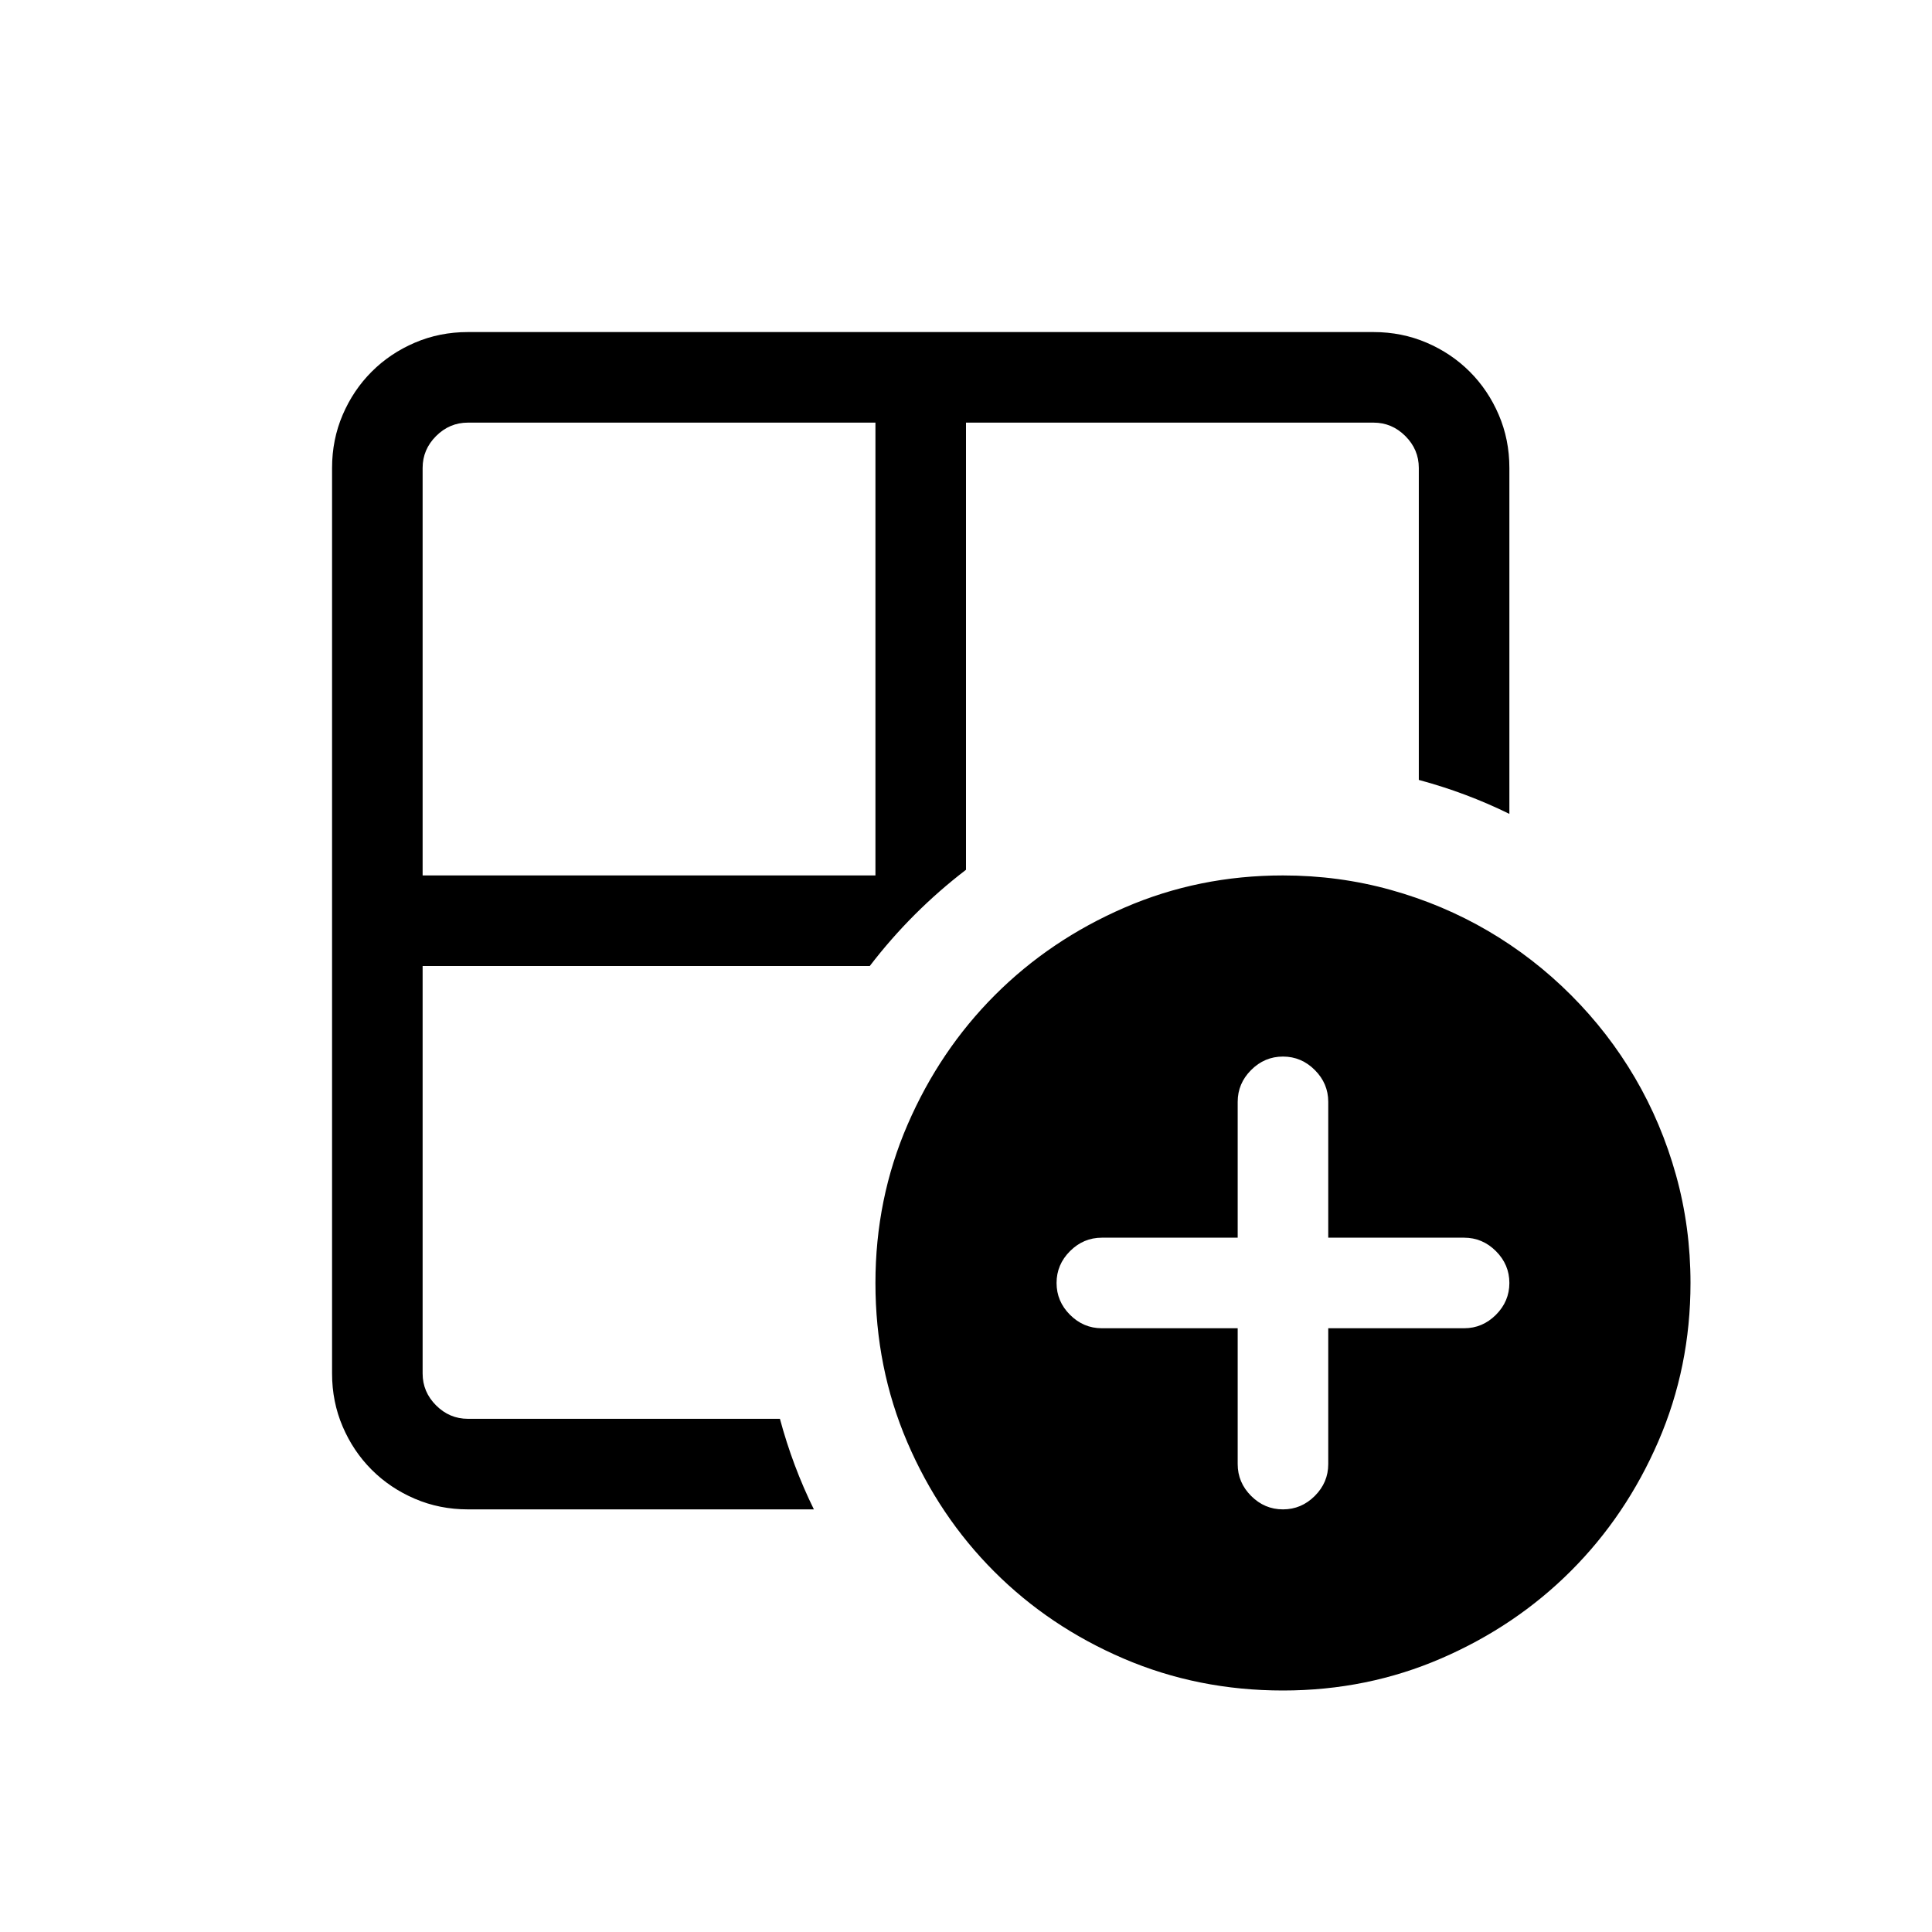
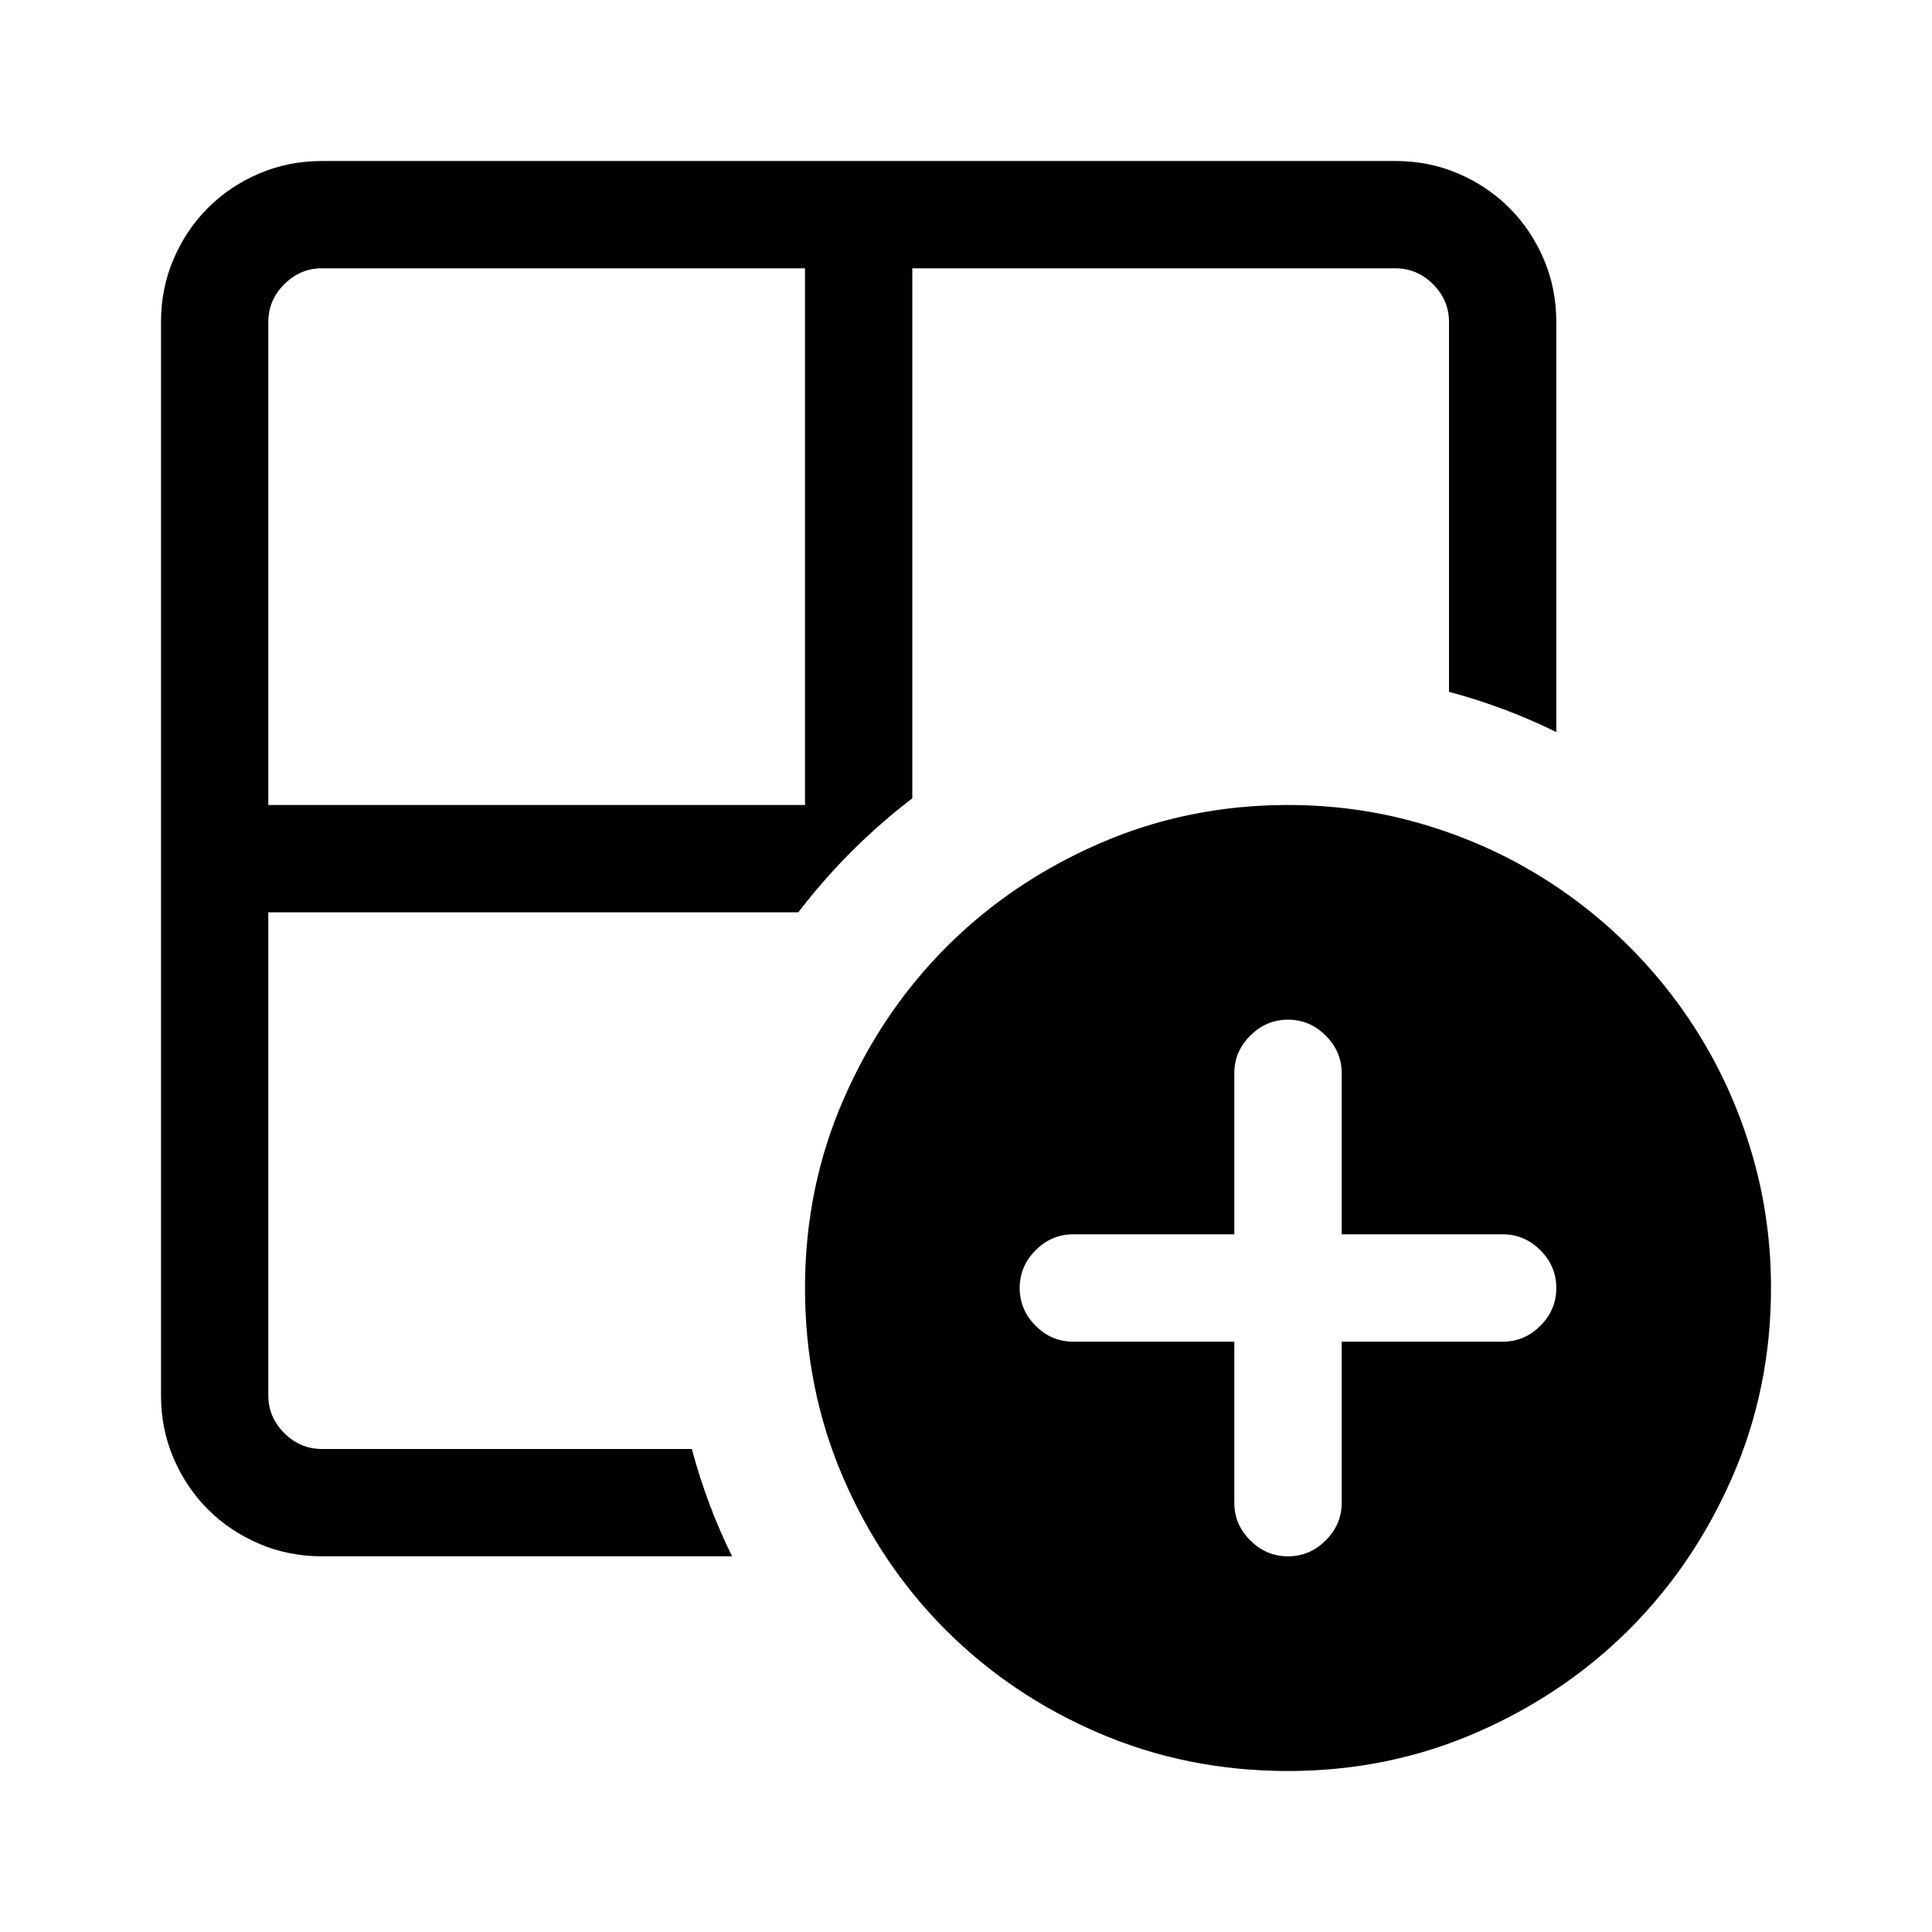
<svg xmlns="http://www.w3.org/2000/svg" viewBox="0 0 24 24">
-   <path fill="currentColor" transform="translate(3 21) scale(0.008789062 -0.008789062)" d="M320 256Q280 256 245.0 271.0Q210 286 184.0 312.0Q158 338 143.0 373.0Q128 408 128 448V1728Q128 1768 143.0 1803.0Q158 1838 184.0 1864.0Q210 1890 245.0 1905.0Q280 1920 320 1920H1600Q1640 1920 1675.0 1905.0Q1710 1890 1736.0 1864.0Q1762 1838 1777.0 1803.0Q1792 1768 1792 1728V1239Q1731 1269 1664 1287V1728Q1664 1754 1645.0 1773.0Q1626 1792 1600 1792H1024V1160Q947 1101 888 1024H256V448Q256 422 275.0 403.0Q294 384 320 384H761Q779 317 809 256ZM256 1152H896V1792H320Q294 1792 275.0 1773.0Q256 1754 256 1728ZM896 576Q896 695 941.5 800.0Q987 905 1065.0 983.0Q1143 1061 1248.0 1106.5Q1353 1152 1472 1152Q1551 1152 1624.5 1131.5Q1698 1111 1762.0 1073.5Q1826 1036 1879.0 983.0Q1932 930 1969.5 866.0Q2007 802 2027.5 728.5Q2048 655 2048 576Q2048 457 2002.5 352.0Q1957 247 1879.0 169.0Q1801 91 1696.0 45.5Q1591 0 1472 0Q1352 0 1247.0 45.0Q1142 90 1064.0 168.0Q986 246 941.0 351.0Q896 456 896 576ZM1536 512H1728Q1754 512 1773.0 531.0Q1792 550 1792 576Q1792 602 1773.0 621.0Q1754 640 1728 640H1536V832Q1536 858 1517.0 877.0Q1498 896 1472 896Q1446 896 1427.0 877.0Q1408 858 1408 832V640H1216Q1190 640 1171.0 621.0Q1152 602 1152 576Q1152 550 1171.0 531.0Q1190 512 1216 512H1408V320Q1408 294 1427.0 275.0Q1446 256 1472 256Q1498 256 1517.0 275.0Q1536 294 1536 320Z" />
+   <path fill="currentColor" d="M4 19.333Q3.583 19.333 3.219 19.177Q2.854 19.021 2.583 18.75Q2.312 18.479 2.156 18.115Q2 17.75 2 17.333V4Q2 3.583 2.156 3.219Q2.312 2.854 2.583 2.583Q2.854 2.312 3.219 2.156Q3.583 2 4 2H17.333Q17.75 2 18.115 2.156Q18.479 2.312 18.75 2.583Q19.021 2.854 19.177 3.219Q19.333 3.583 19.333 4V9.094Q18.698 8.781 18 8.594V4Q18 3.729 17.802 3.531Q17.604 3.333 17.333 3.333H11.333V9.917Q10.531 10.531 9.917 11.333H3.333V17.333Q3.333 17.604 3.531 17.802Q3.729 18 4 18H8.594Q8.781 18.698 9.094 19.333ZM3.333 10H10V3.333H4Q3.729 3.333 3.531 3.531Q3.333 3.729 3.333 4ZM10 16Q10 14.76 10.474 13.667Q10.948 12.573 11.76 11.76Q12.573 10.948 13.667 10.474Q14.76 10 16 10Q16.823 10 17.589 10.214Q18.354 10.427 19.021 10.818Q19.688 11.208 20.24 11.76Q20.792 12.312 21.182 12.979Q21.573 13.646 21.786 14.411Q22 15.177 22 16Q22 17.24 21.526 18.333Q21.052 19.427 20.24 20.24Q19.427 21.052 18.333 21.526Q17.24 22 16 22Q14.75 22 13.656 21.531Q12.562 21.062 11.75 20.25Q10.938 19.438 10.469 18.344Q10 17.25 10 16ZM16.667 16.667H18.667Q18.938 16.667 19.135 16.469Q19.333 16.271 19.333 16Q19.333 15.729 19.135 15.531Q18.938 15.333 18.667 15.333H16.667V13.333Q16.667 13.062 16.469 12.865Q16.271 12.667 16 12.667Q15.729 12.667 15.531 12.865Q15.333 13.062 15.333 13.333V15.333H13.333Q13.062 15.333 12.865 15.531Q12.667 15.729 12.667 16Q12.667 16.271 12.865 16.469Q13.062 16.667 13.333 16.667H15.333V18.667Q15.333 18.938 15.531 19.135Q15.729 19.333 16 19.333Q16.271 19.333 16.469 19.135Q16.667 18.938 16.667 18.667Z" />
</svg>
